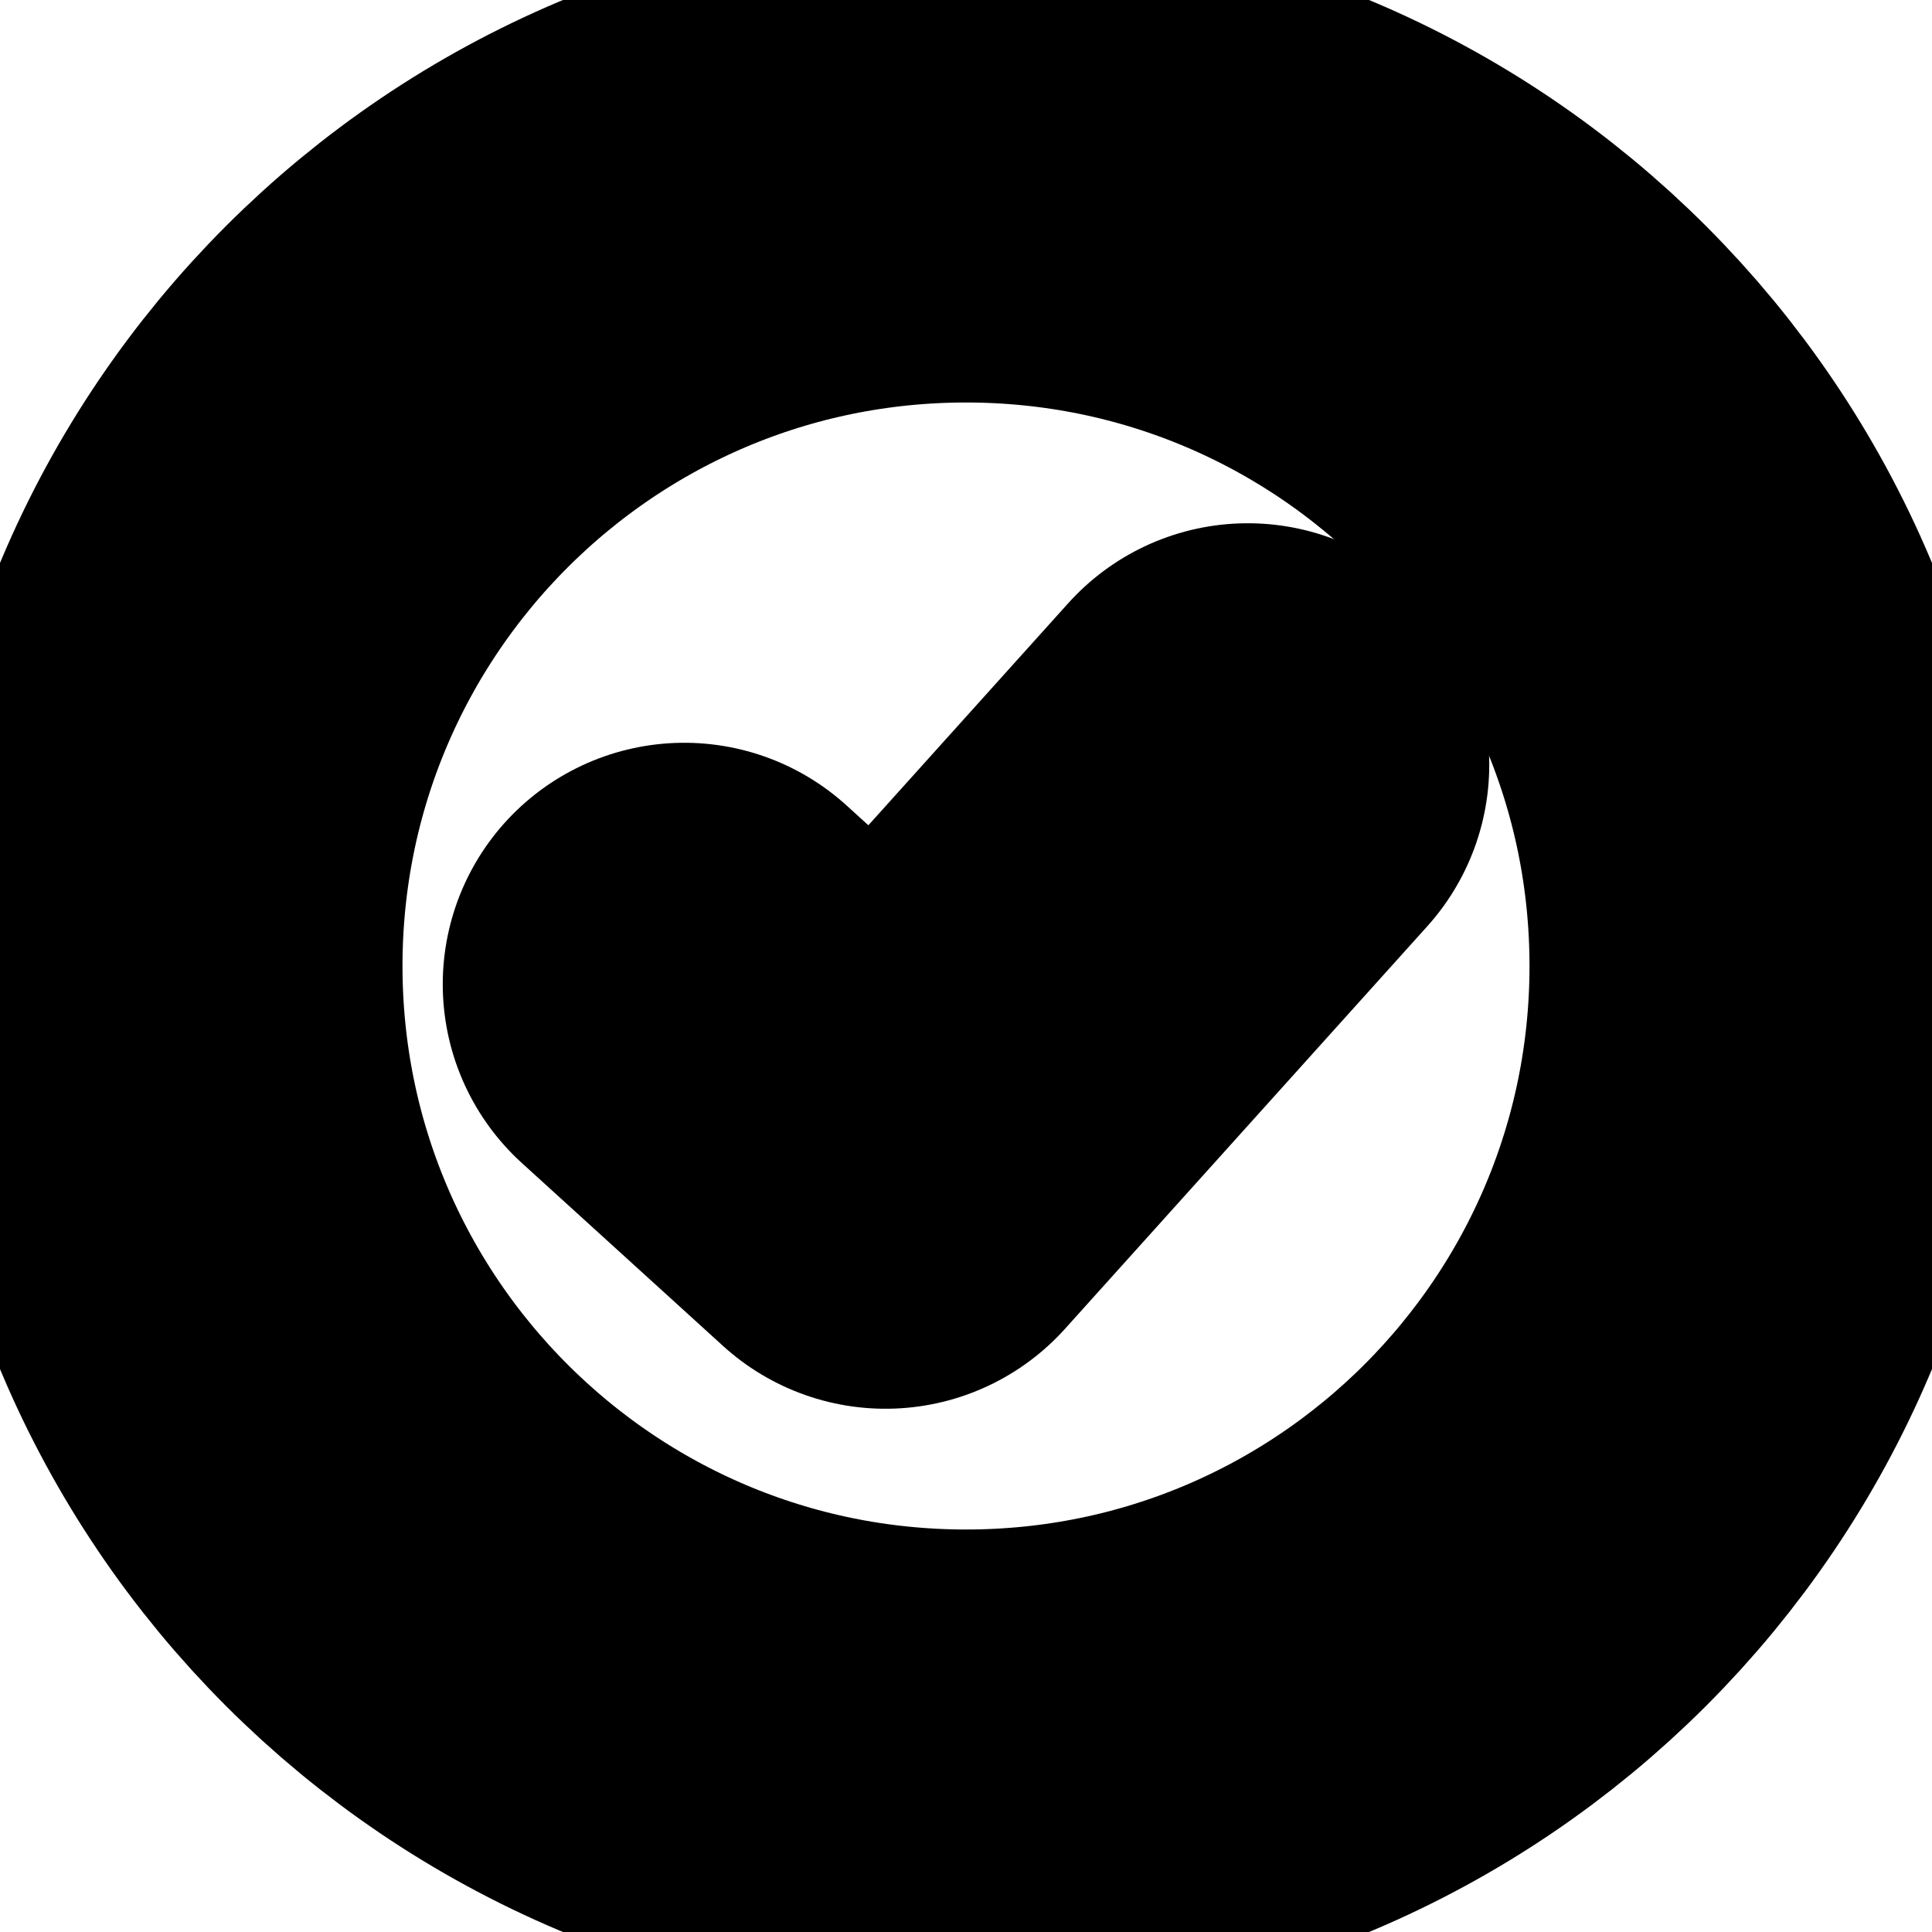
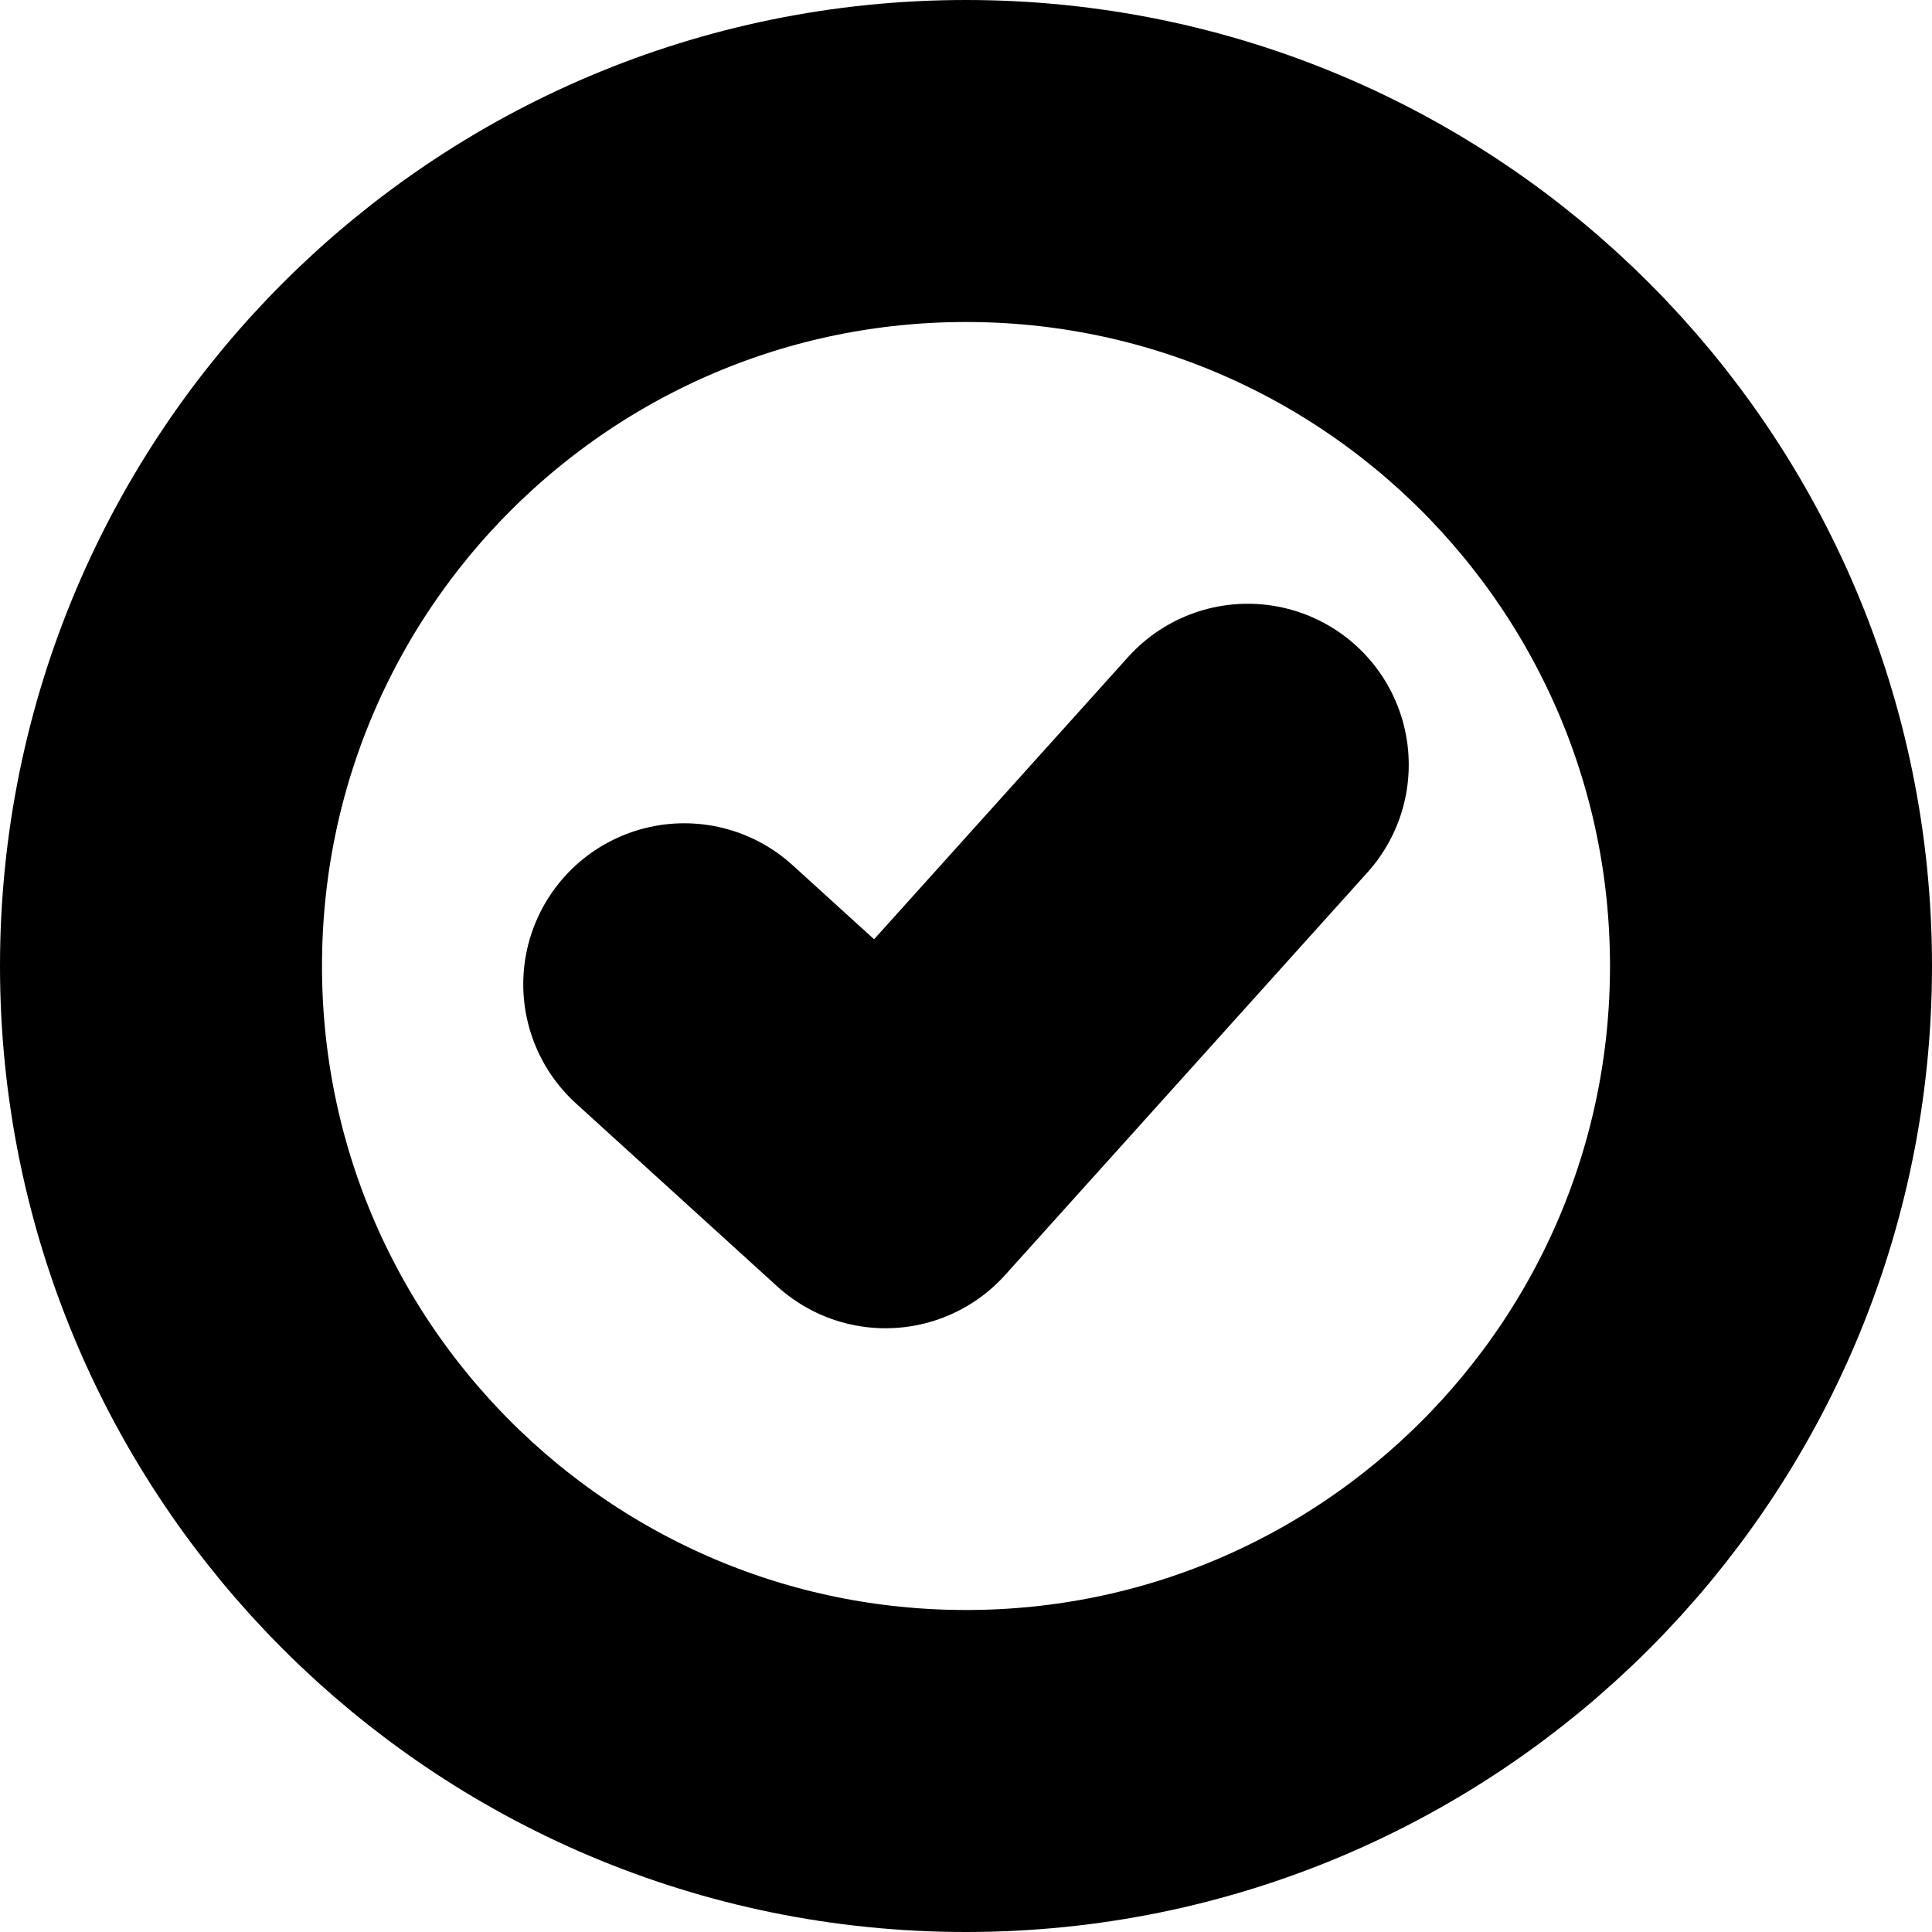
<svg xmlns="http://www.w3.org/2000/svg" focusable="false" height="1em" width="1em">
  <g id="tuiIconCheckCircle">
-     <svg x="50%" y="50%" fill="none" height="1em" overflow="visible" viewBox="0 0 24 24" width="1em">
-       <svg x="-12" y="-12">
-         <path vector-effect="non-scaling-stroke" d="M12 22c5.523 0 10-4.477 10-10S17.523 2 12 2 2 6.477 2 12s4.477 10 10 10z" stroke="currentColor" stroke-linecap="round" stroke-linejoin="round" stroke-width="3" />
-         <path vector-effect="non-scaling-stroke" d="M15.5 9.5l-4.5 5-2.5-2.273" stroke="currentColor" stroke-linecap="round" stroke-linejoin="round" stroke-width="3" />
+     <svg x="50%" y="50%" fill="none" height="1em" overflow="visible" viewBox="0 0 16 16" width="1em">
+       <svg x="-8" y="-8" width="16" height="16" viewBox="0 0 24 24" fill="none" stroke="currentColor" stroke-width="2" stroke-linecap="round" stroke-linejoin="round">
+         <path vector-effect="non-scaling-stroke" d="M12 22c5.523 0 10-4.477 10-10S17.523 2 12 2 2 6.477 2 12s4.477 10 10 10z" />
+         <path vector-effect="non-scaling-stroke" d="M15.5 9.5l-4.5 5-2.5-2.273" />
      </svg>
    </svg>
  </g>
</svg>
